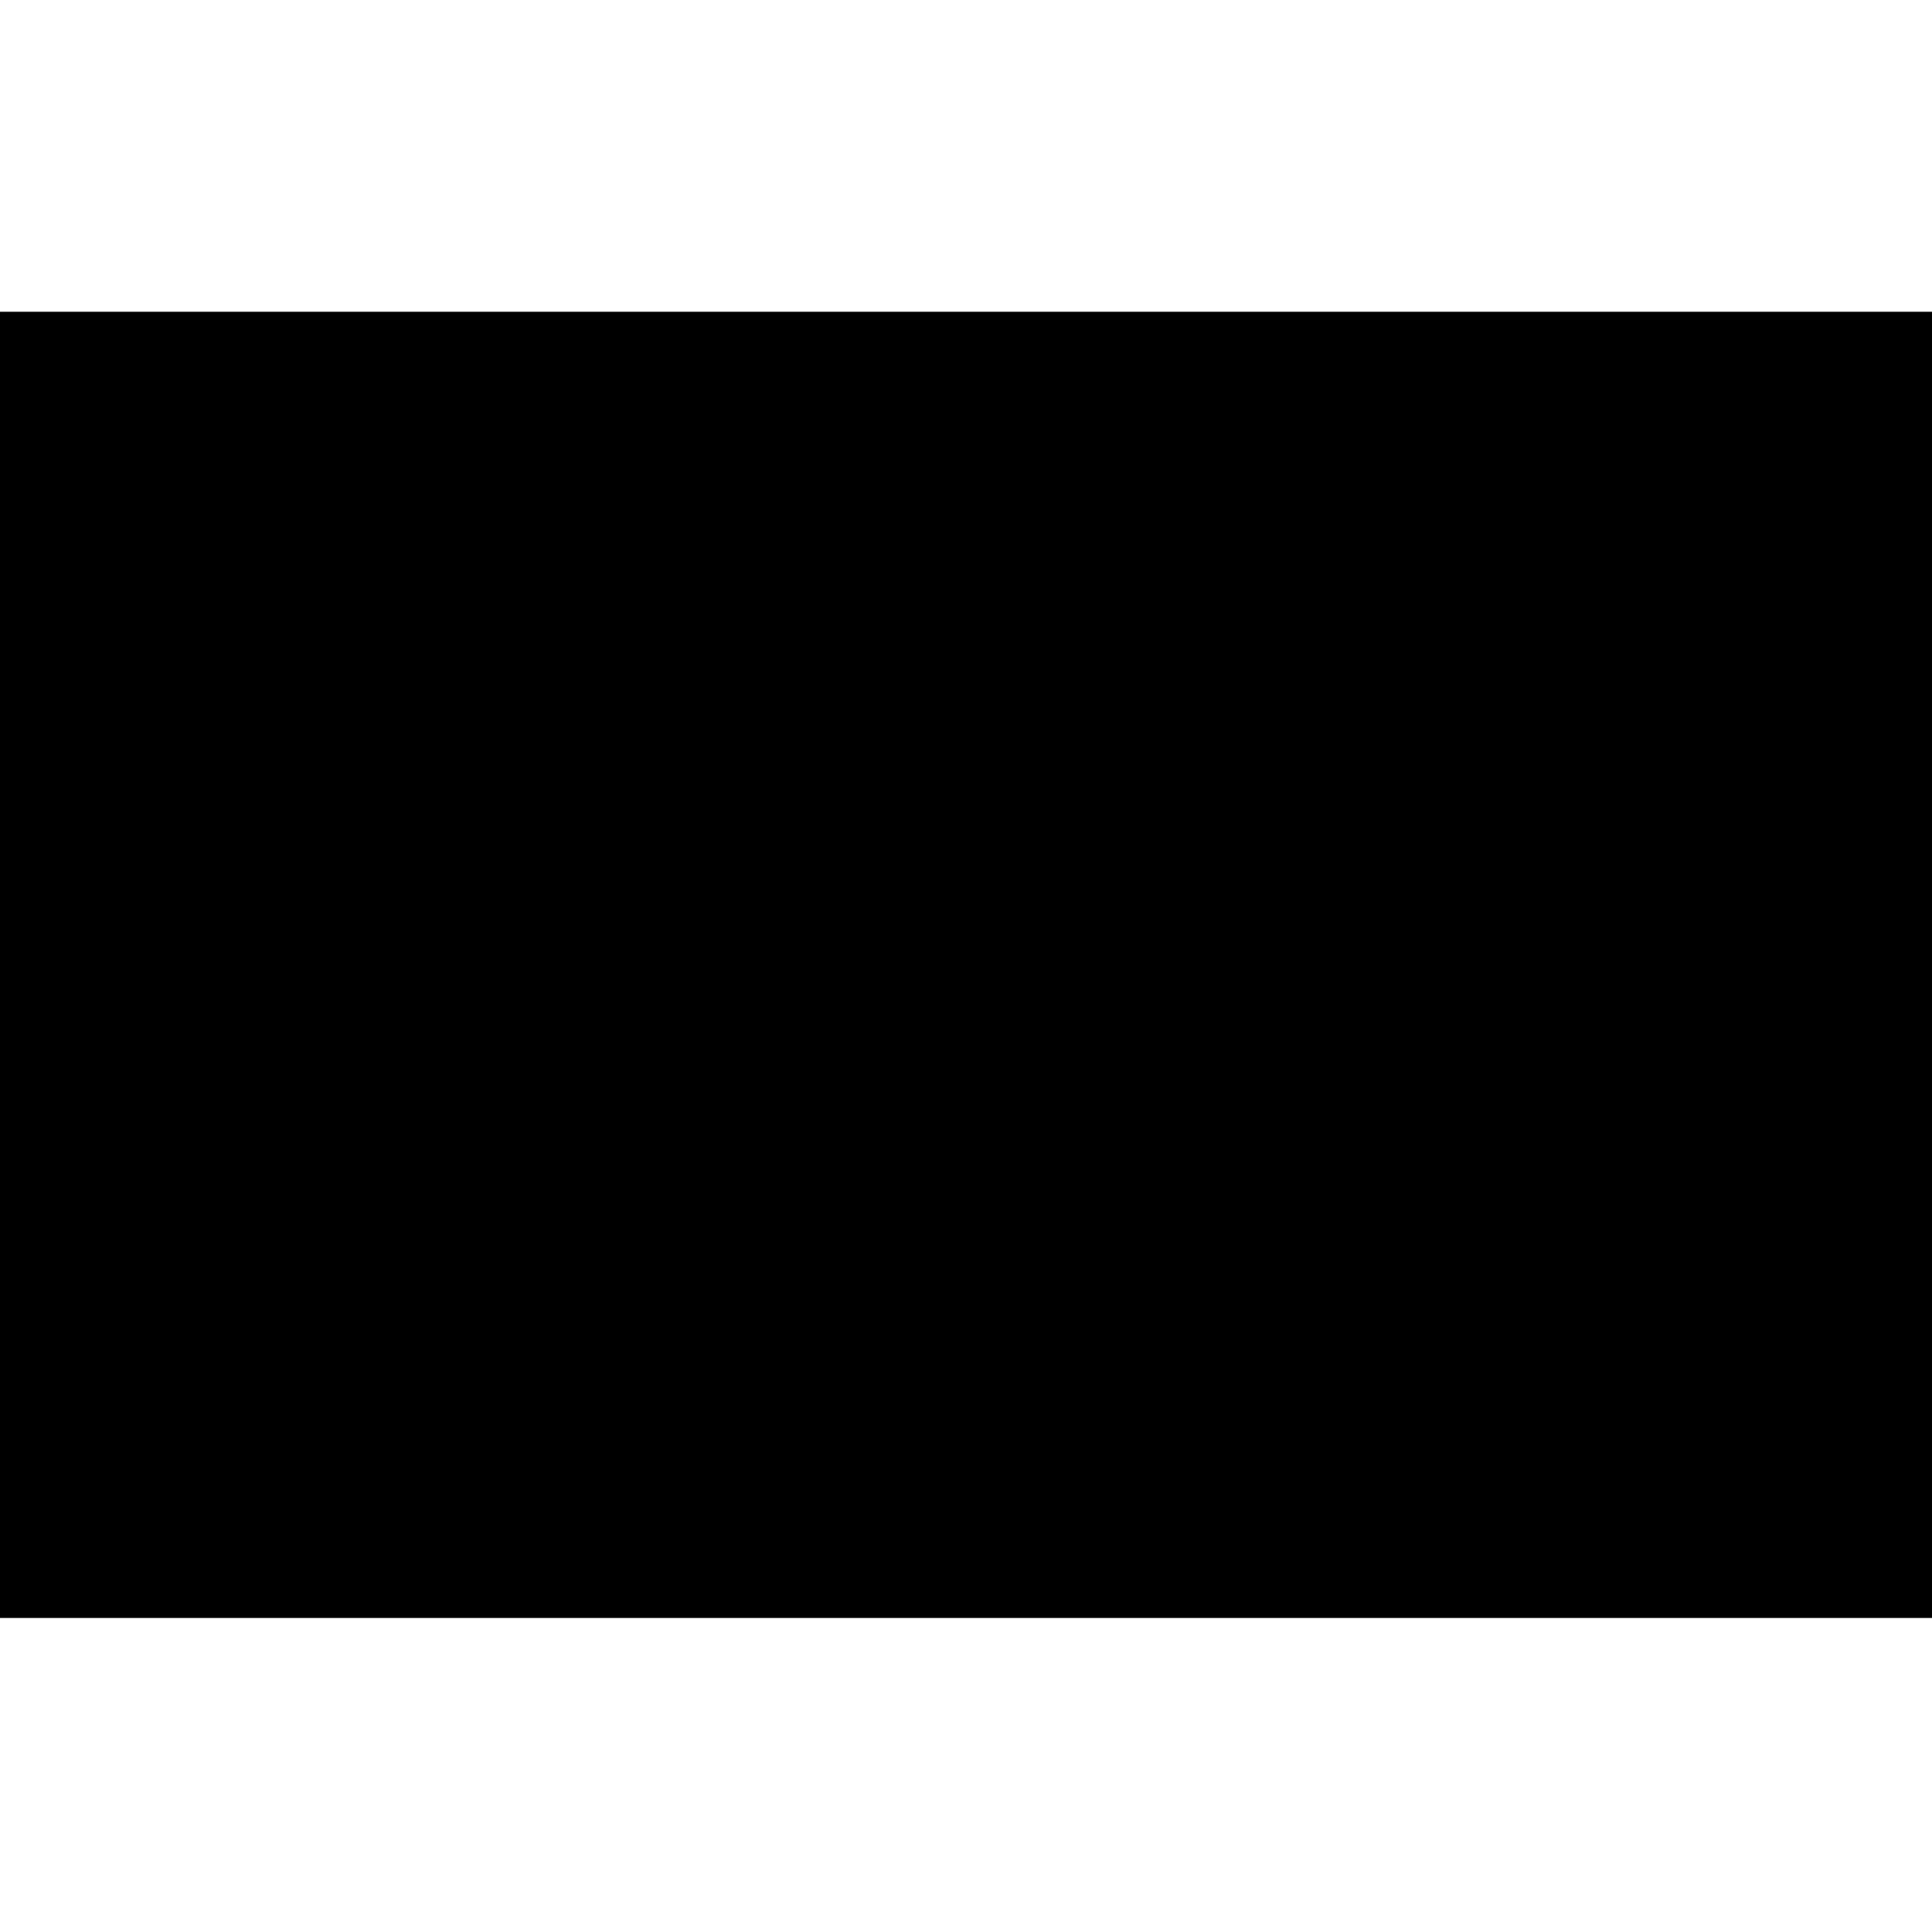
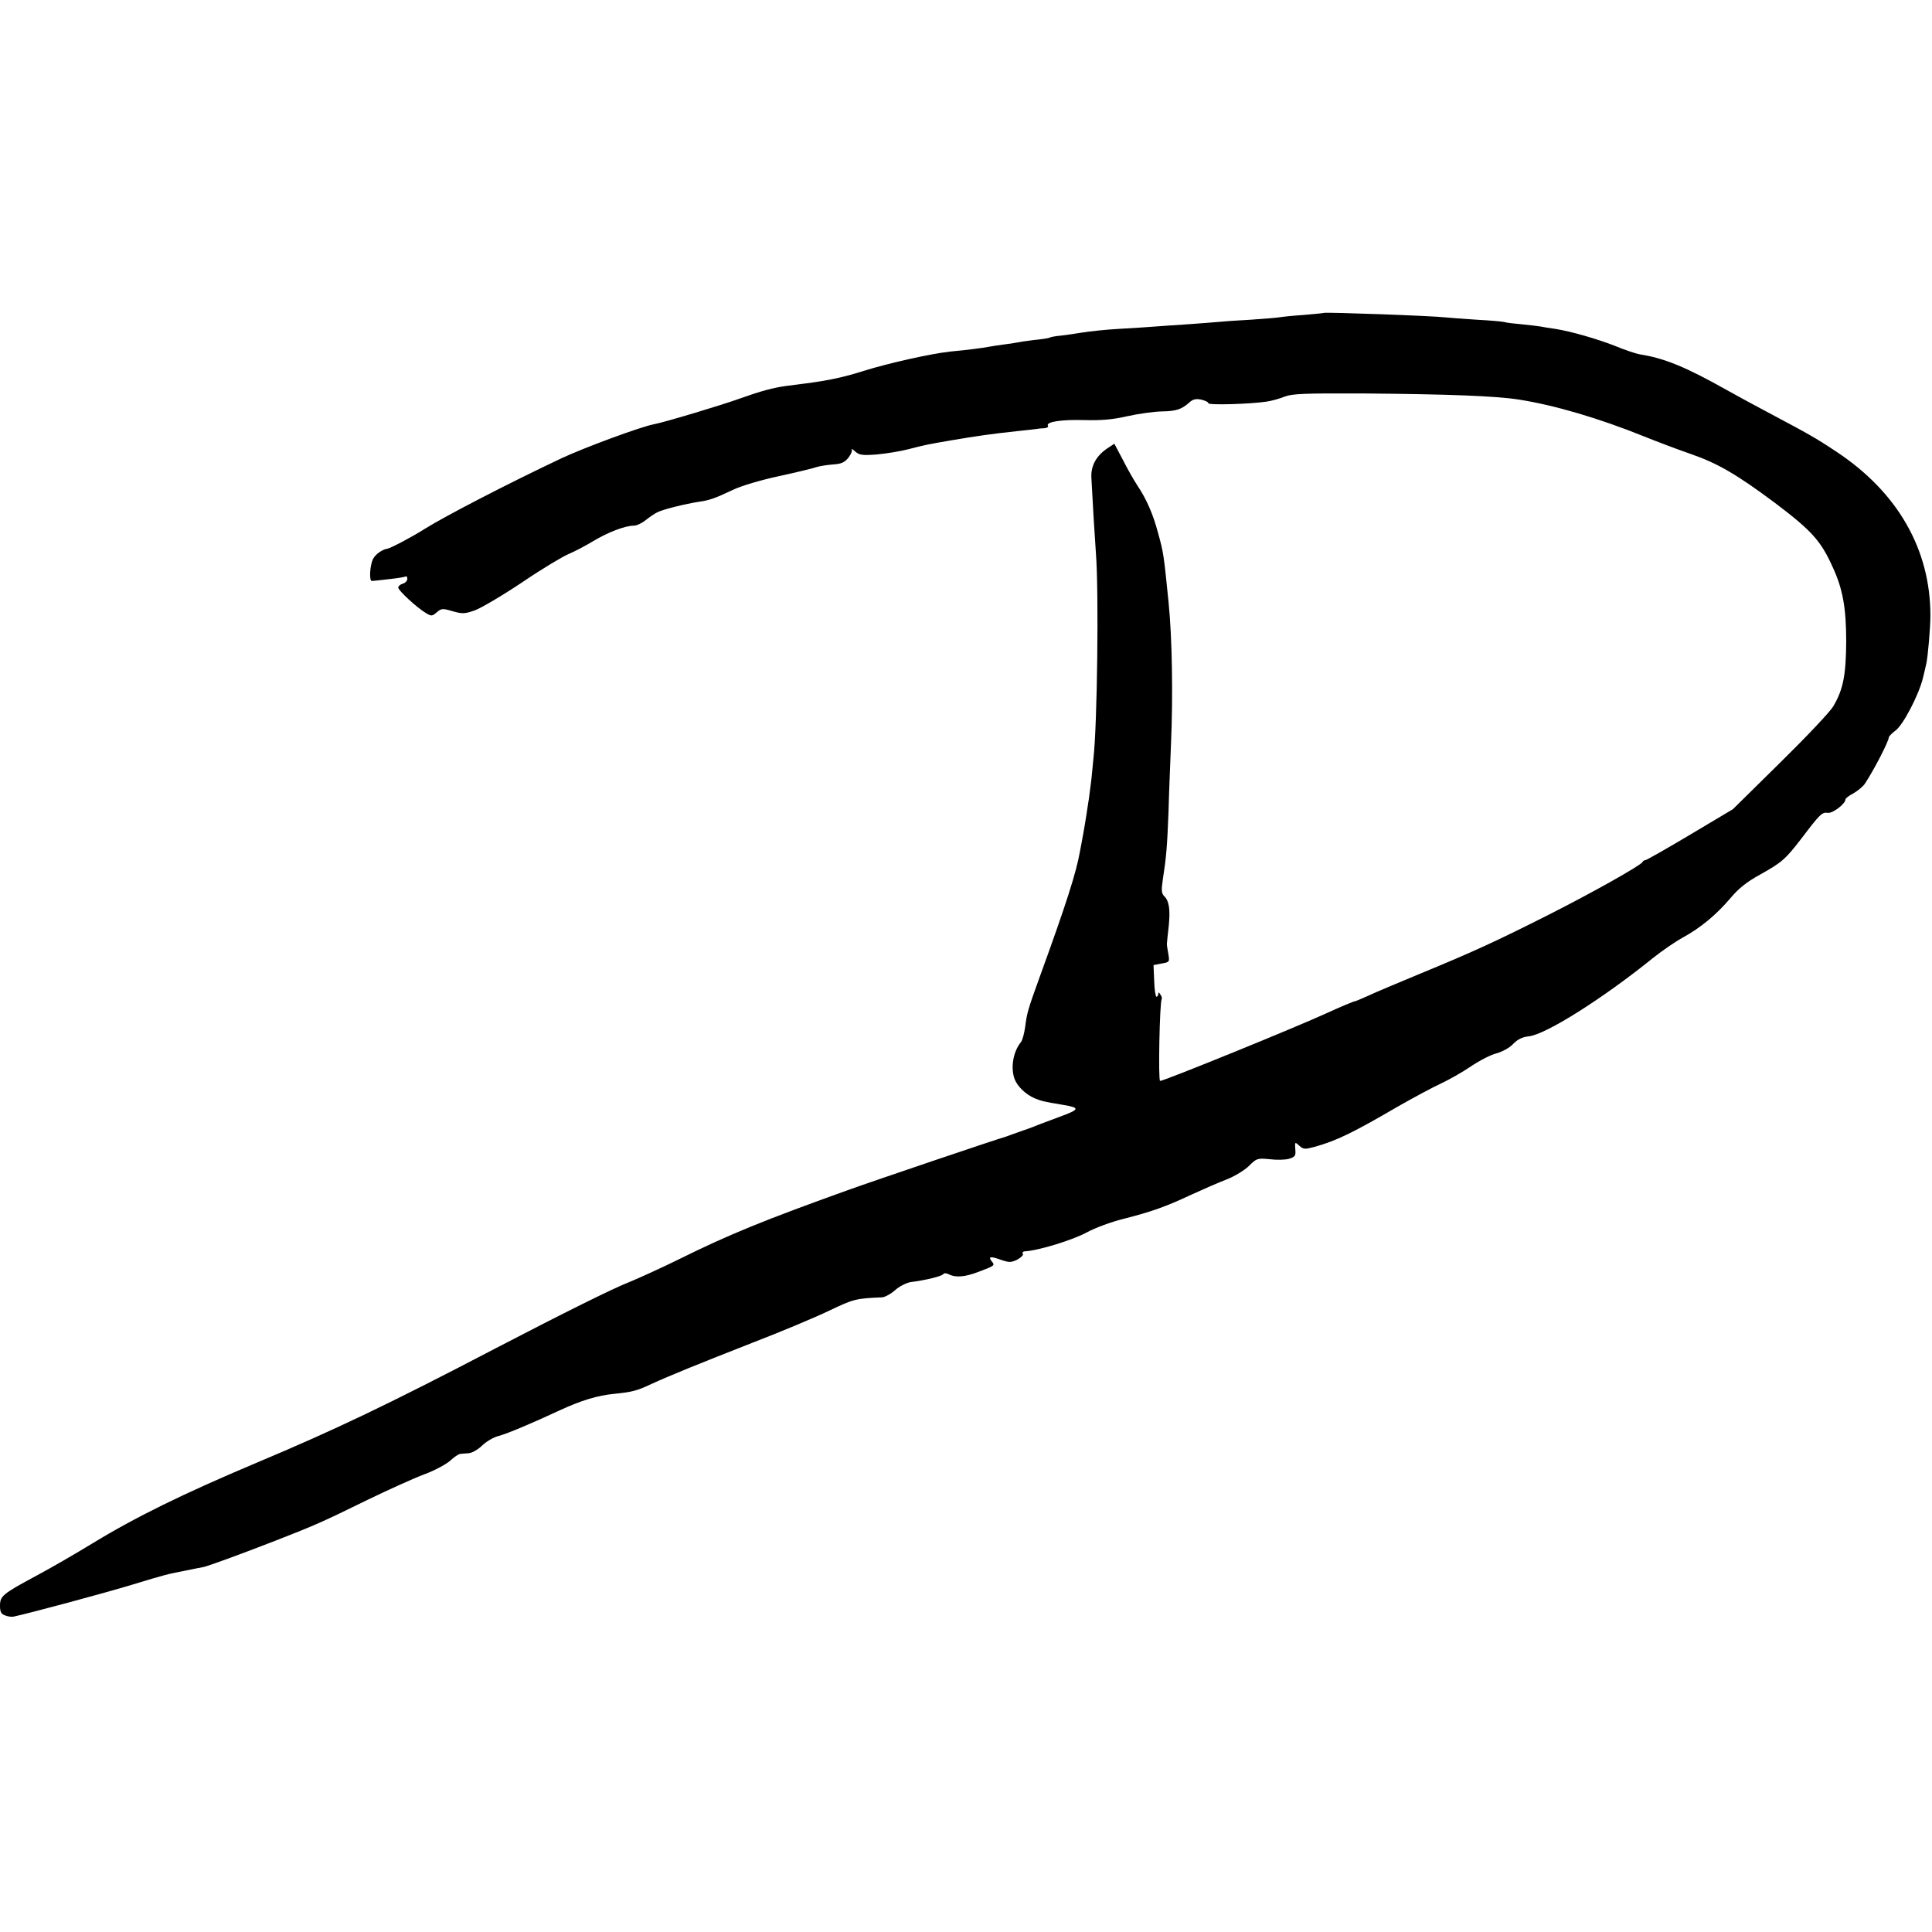
<svg xmlns="http://www.w3.org/2000/svg" version="1.0" width="849pt" height="849pt" viewBox="0 0 849 849" preserveAspectRatio="xMidYMid meet">
  <g transform="translate(0,849) scale(0.1,-0.1)" fill="#000000" stroke="none">
-     <path d="M0 4250 l0 -2870 4245 0 4245 0 0 2870 0 2870 -4245 0 -4245 0 0 -2870z" />
+     <path d="M5818 7115 c-2 -1 -41 -5 -88 -9 -47 -3 -94 -8 -105 -10 -11 -2 -69 -7 -130 -11 -60 -3 -126 -8 -145 -10 -19 -2 -78 -6 -130 -10 -52 -3 -117 -8 -145 -10 -27 -2 -97 -7 -155 -10 -58 -3 -131 -11 -162 -16 -32 -5 -76 -12 -98 -14 -22 -2 -44 -6 -48 -9 -4 -2 -34 -7 -67 -10 -33 -4 -67 -9 -75 -11 -8 -2 -35 -6 -60 -9 -25 -3 -54 -8 -65 -10 -26 -5 -94 -14 -170 -21 -83 -9 -272 -51 -380 -85 -85 -27 -153 -42 -255 -55 -25 -3 -63 -8 -85 -11 -58 -8 -110 -22 -200 -54 -76 -28 -336 -106 -380 -114 -59 -11 -305 -102 -408 -150 -241 -114 -511 -254 -602 -311 -50 -32 -148 -84 -162 -86 -24 -4 -52 -24 -63 -44 -15 -28 -19 -101 -5 -98 6 0 39 4 75 8 36 4 68 9 73 12 4 2 7 -3 7 -11 0 -8 -9 -18 -20 -21 -11 -3 -20 -11 -20 -17 0 -13 83 -89 120 -111 26 -16 29 -15 49 2 21 18 26 18 70 5 43 -12 53 -12 98 4 27 10 121 65 209 124 87 59 179 114 204 124 24 10 72 35 105 55 66 40 142 69 180 69 13 0 36 11 52 24 15 12 38 28 50 34 23 13 126 38 184 47 45 6 71 15 149 52 37 18 125 44 205 61 78 17 152 35 165 40 14 4 45 9 70 11 35 2 50 8 67 28 12 15 19 32 16 37 -4 6 3 3 15 -8 18 -16 32 -18 96 -13 42 4 104 14 138 23 74 19 78 20 188 39 113 19 174 28 295 41 39 4 75 8 80 9 6 1 20 3 33 3 13 1 21 6 17 11 -10 17 58 28 160 25 73 -2 124 2 189 17 49 11 116 20 150 21 65 1 88 9 122 39 15 14 29 18 52 13 18 -4 32 -11 32 -16 0 -9 181 -4 255 7 22 3 58 13 80 22 34 13 87 15 345 14 371 -3 585 -11 685 -27 155 -24 355 -83 550 -162 55 -22 147 -57 205 -77 118 -41 201 -89 370 -215 161 -122 201 -165 254 -283 44 -95 59 -179 59 -327 -1 -146 -13 -210 -57 -284 -13 -23 -118 -134 -233 -247 l-208 -205 -188 -112 c-104 -62 -192 -112 -197 -112 -4 0 -10 -3 -12 -8 -6 -14 -219 -134 -413 -232 -230 -116 -325 -160 -560 -257 -99 -41 -204 -85 -233 -99 -29 -13 -55 -24 -58 -24 -5 0 -67 -26 -119 -50 -139 -64 -719 -300 -737 -300 -9 0 -2 345 7 360 2 3 0 12 -6 20 -6 10 -9 11 -9 3 0 -7 -4 -13 -8 -13 -4 0 -9 31 -10 69 l-3 70 36 7 c35 6 35 7 29 43 -4 20 -7 41 -6 46 0 6 4 40 8 76 7 73 2 110 -21 132 -11 12 -12 26 -5 73 15 96 19 141 25 299 2 83 8 218 11 300 9 209 5 463 -11 620 -21 206 -21 213 -46 303 -22 83 -51 149 -90 207 -15 23 -44 73 -64 113 l-38 72 -26 -17 c-53 -34 -78 -79 -75 -133 5 -99 15 -264 20 -333 13 -165 6 -754 -11 -900 -2 -18 -6 -59 -9 -92 -4 -33 -9 -71 -11 -85 -2 -14 -7 -43 -10 -65 -3 -22 -10 -62 -15 -90 -5 -27 -11 -61 -14 -75 -16 -93 -60 -231 -176 -550 -54 -149 -57 -161 -65 -223 -4 -28 -12 -59 -19 -67 -34 -42 -46 -113 -27 -163 13 -32 48 -66 87 -83 31 -13 41 -15 124 -29 79 -13 76 -20 -17 -54 -48 -18 -97 -36 -108 -41 -11 -4 -33 -13 -50 -18 -16 -6 -39 -14 -50 -18 -11 -4 -22 -8 -25 -9 -40 -11 -578 -193 -700 -237 -359 -129 -515 -192 -735 -301 -77 -38 -174 -82 -215 -99 -73 -28 -292 -137 -590 -292 -471 -246 -705 -358 -1055 -505 -320 -135 -530 -238 -720 -354 -72 -44 -184 -109 -250 -144 -145 -78 -155 -87 -155 -130 0 -26 5 -36 23 -42 12 -5 29 -7 37 -5 63 13 402 104 520 140 148 45 156 47 245 64 28 6 59 12 70 14 24 6 136 46 314 115 182 71 210 84 406 180 93 45 206 96 249 112 44 16 94 43 113 59 18 17 39 31 46 31 7 1 23 2 37 3 14 1 41 16 59 34 19 18 51 37 73 42 40 11 142 54 269 113 91 42 164 65 239 72 78 8 98 13 160 42 85 39 201 86 448 183 125 48 277 112 337 141 107 51 116 53 232 58 12 1 38 15 57 32 19 17 50 32 68 35 65 8 138 26 143 35 4 5 13 5 25 -1 29 -15 70 -12 130 11 71 27 73 28 59 45 -18 22 -7 25 39 8 38 -13 46 -12 73 1 16 9 27 20 24 25 -4 6 0 10 7 11 61 3 213 50 275 84 35 19 107 46 161 59 125 32 186 54 297 106 50 23 119 53 155 67 36 14 80 41 99 60 33 33 37 34 90 29 31 -4 70 -3 86 2 26 8 30 13 27 42 -2 33 -2 33 18 15 18 -16 24 -16 66 -5 97 27 169 62 366 177 70 40 156 86 191 102 34 16 93 49 131 75 37 25 87 51 112 57 25 7 57 24 73 41 20 21 41 31 69 34 73 7 323 164 547 345 39 31 97 71 130 89 80 44 149 102 210 174 36 43 72 71 130 103 95 53 111 67 181 158 82 108 91 117 116 113 22 -3 78 40 78 60 0 4 16 16 35 26 19 11 41 29 50 42 41 62 105 187 105 203 0 5 14 19 30 31 33 24 102 156 120 230 6 25 13 53 15 64 7 31 18 158 18 211 0 291 -144 542 -413 720 -95 63 -119 76 -305 175 -55 29 -134 72 -175 95 -183 103 -276 141 -385 158 -16 3 -65 19 -108 37 -79 31 -194 64 -264 75 -21 3 -49 7 -62 10 -13 2 -52 7 -85 10 -34 3 -68 7 -76 10 -8 2 -62 7 -120 10 -58 4 -118 8 -135 10 -55 7 -532 24 -537 20z" />
  </g>
</svg>
